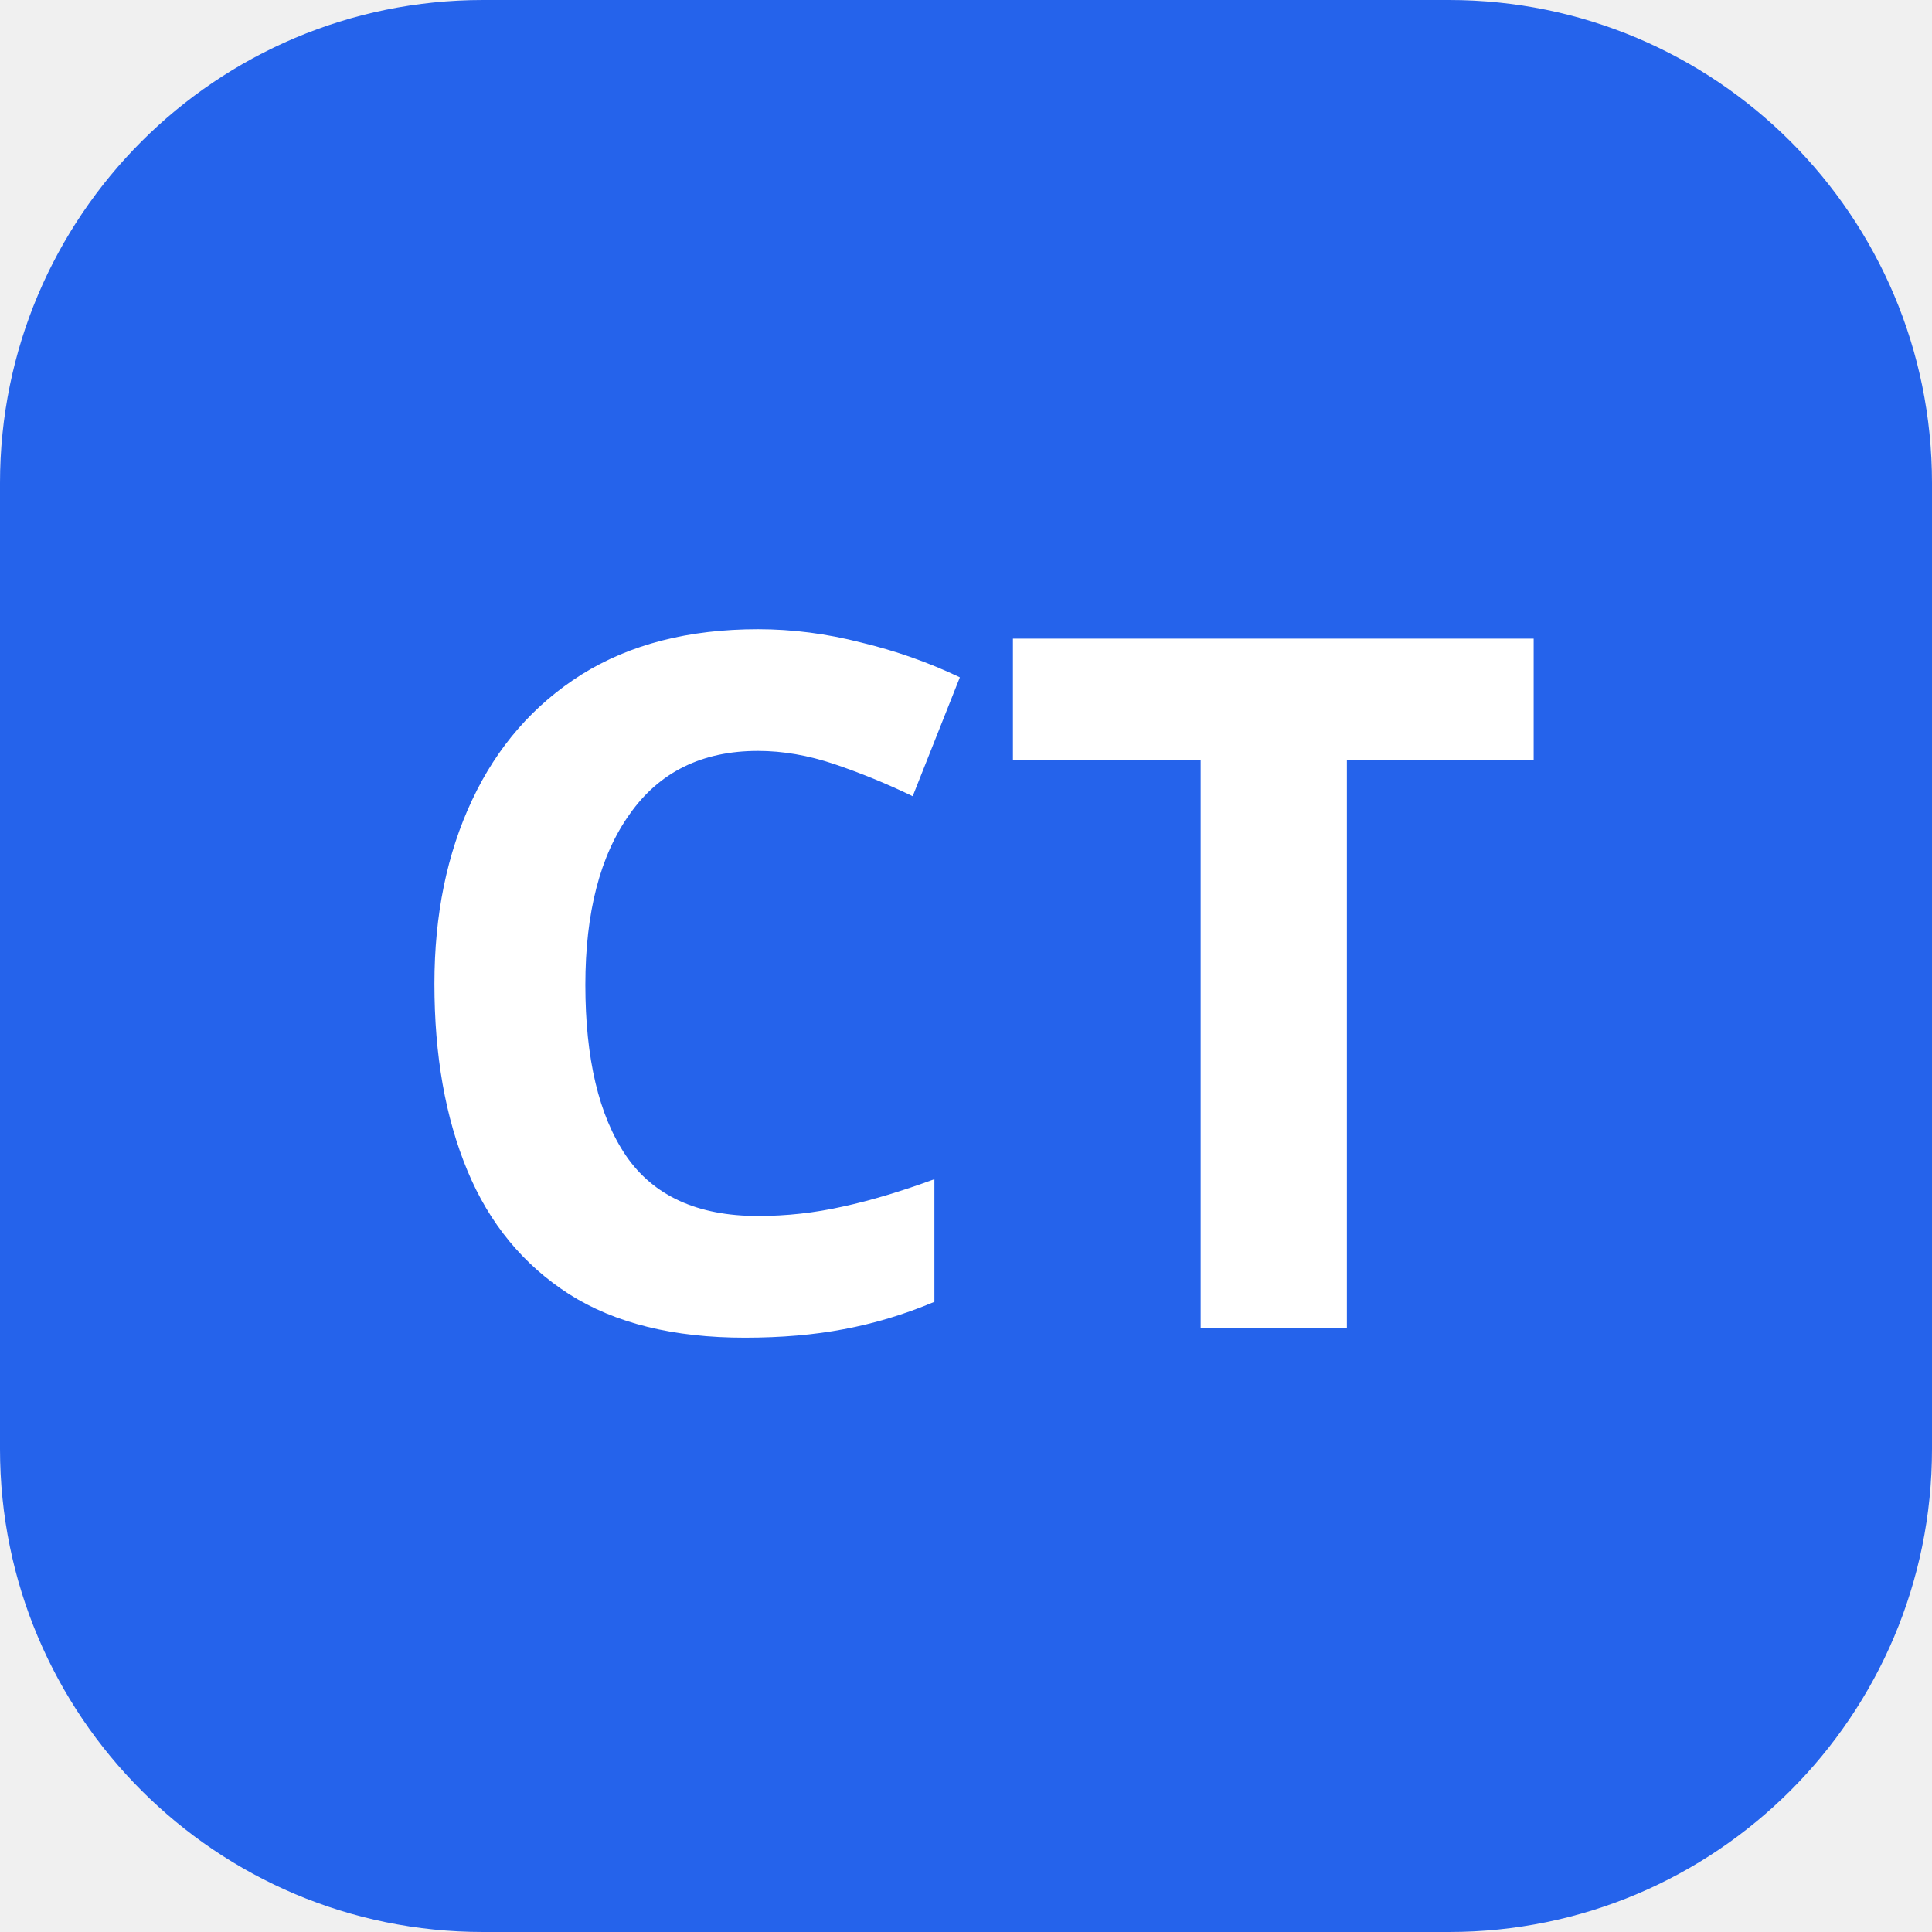
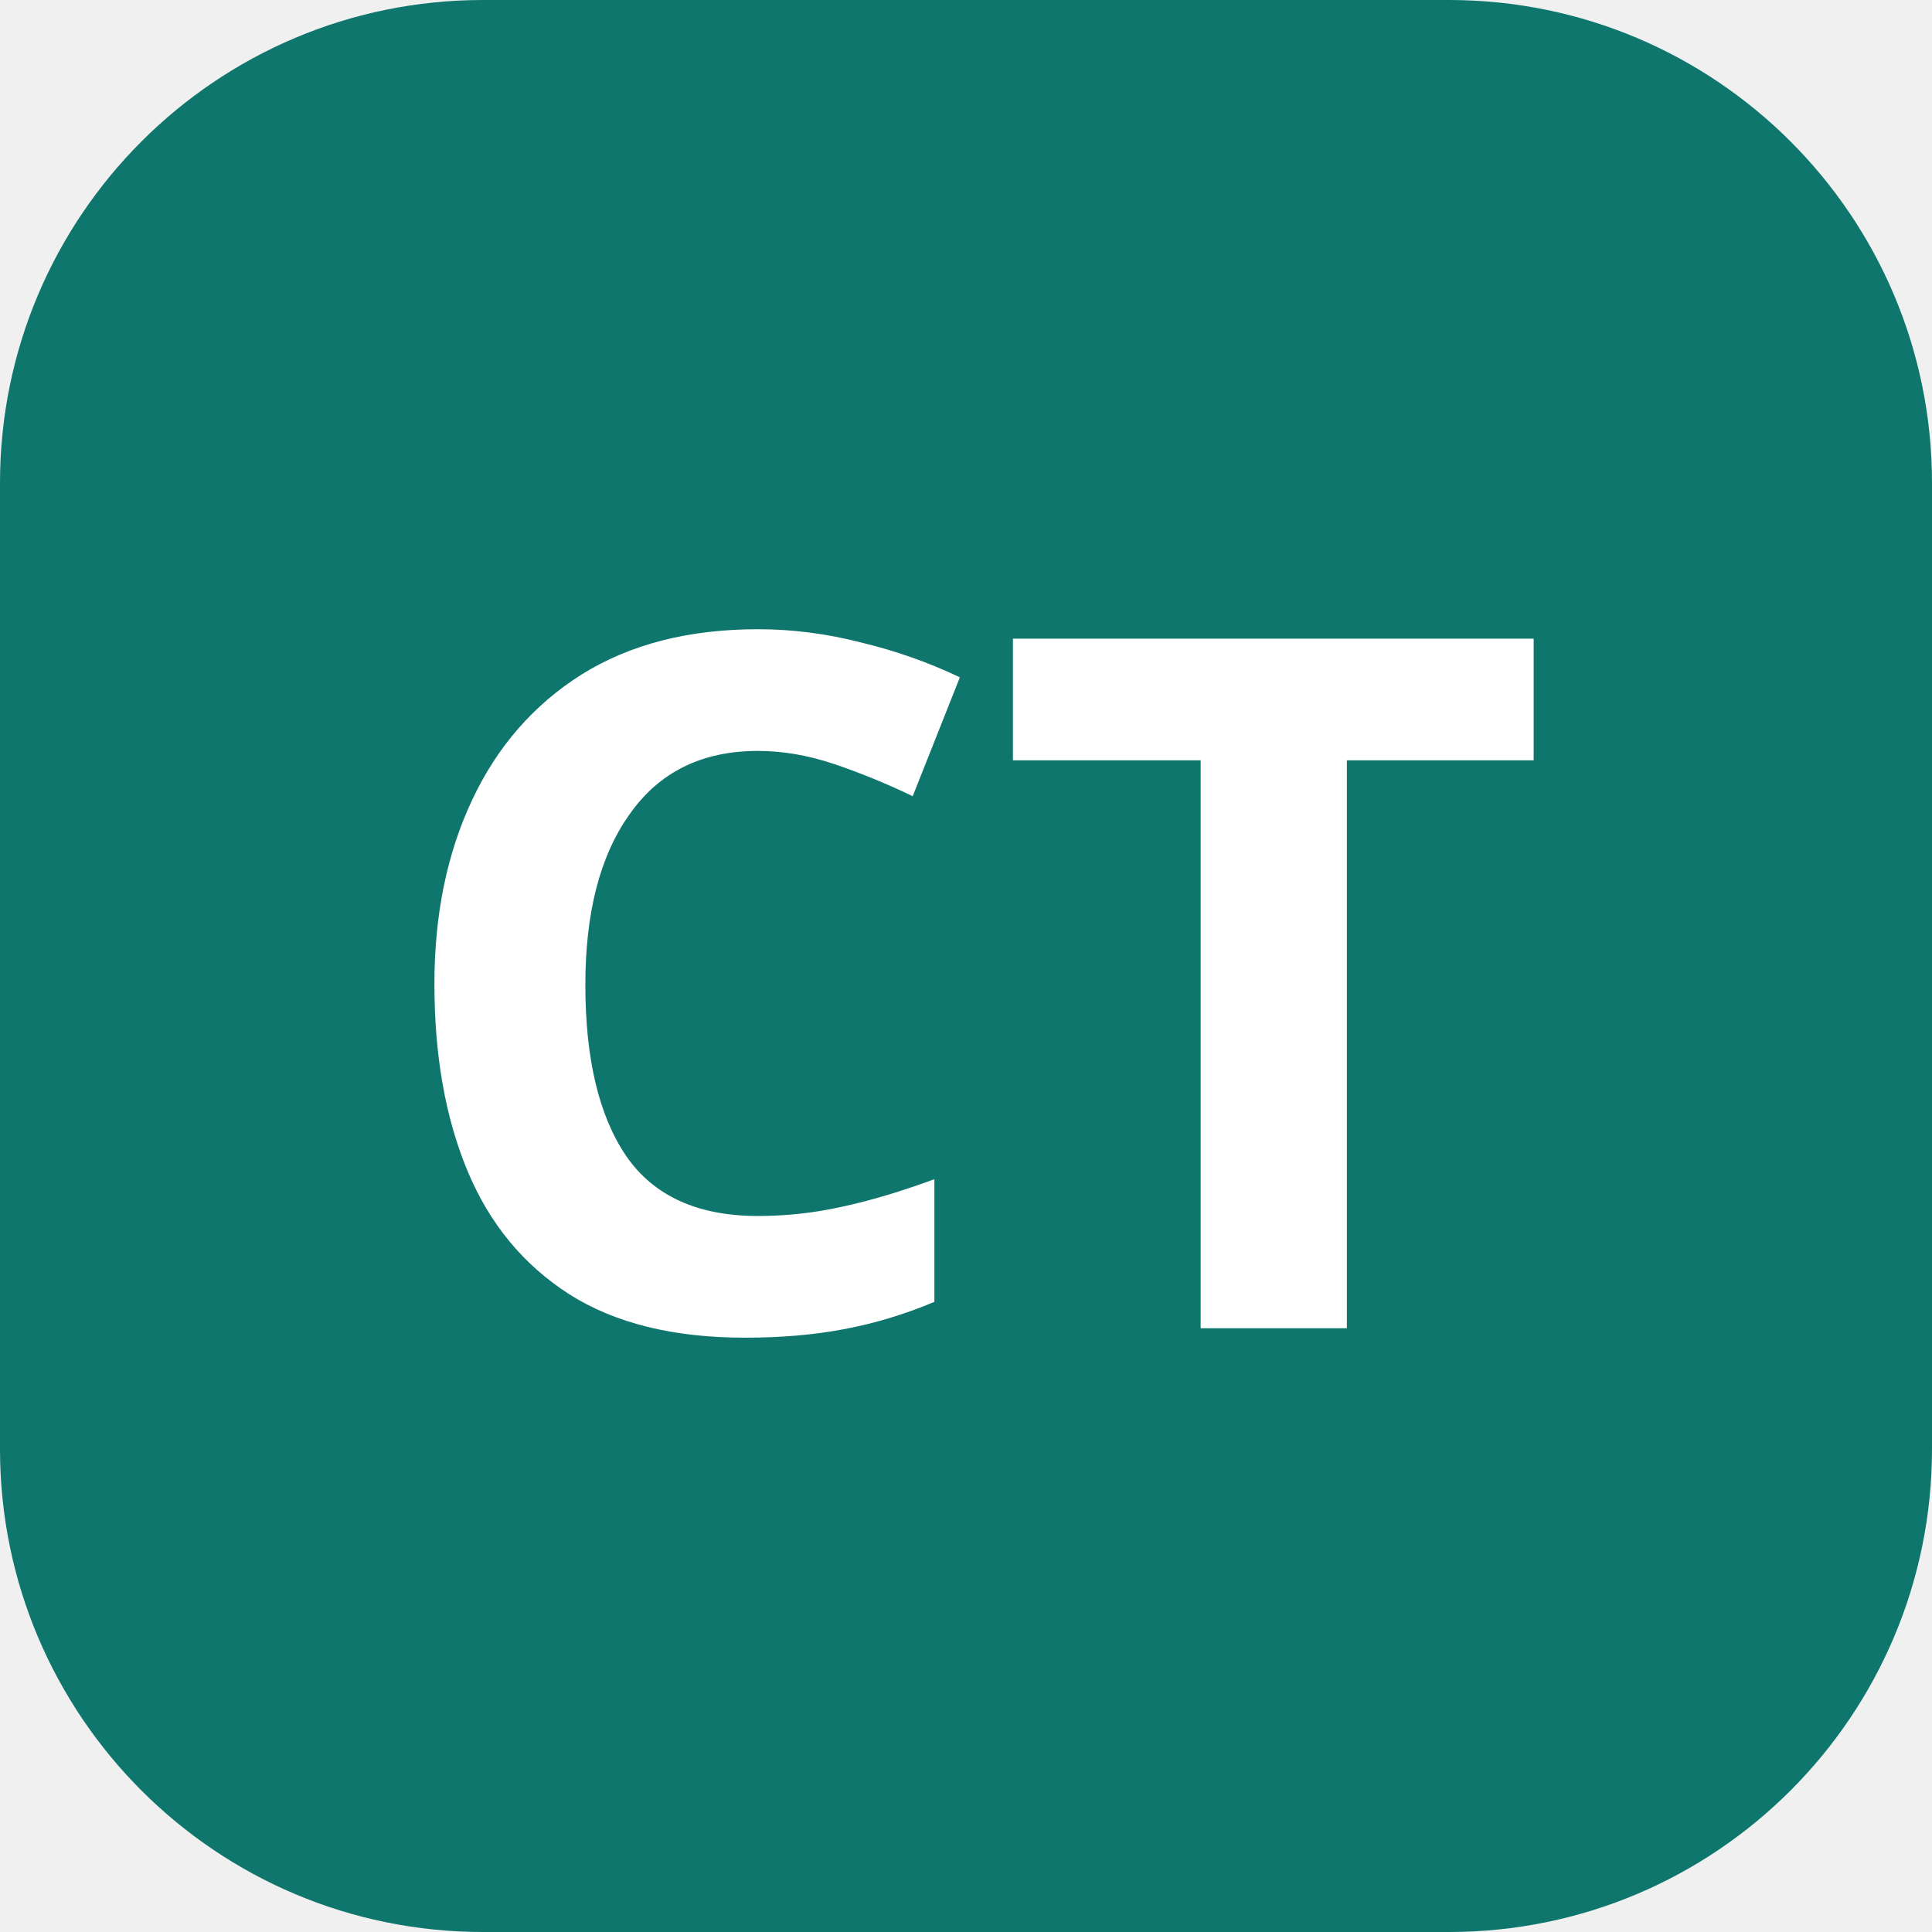
<svg xmlns="http://www.w3.org/2000/svg" viewBox="0 0 32 32">
-   <rect width="32" height="32" rx="8" fill="#2563eb" />
+   <rect width="32" height="32" rx="8" fill="#0f766e" />
  <text x="16" y="22" font-family="system-ui,sans-serif" font-size="16" font-weight="700" fill="#fff" text-anchor="middle">CT</text>
</svg>
